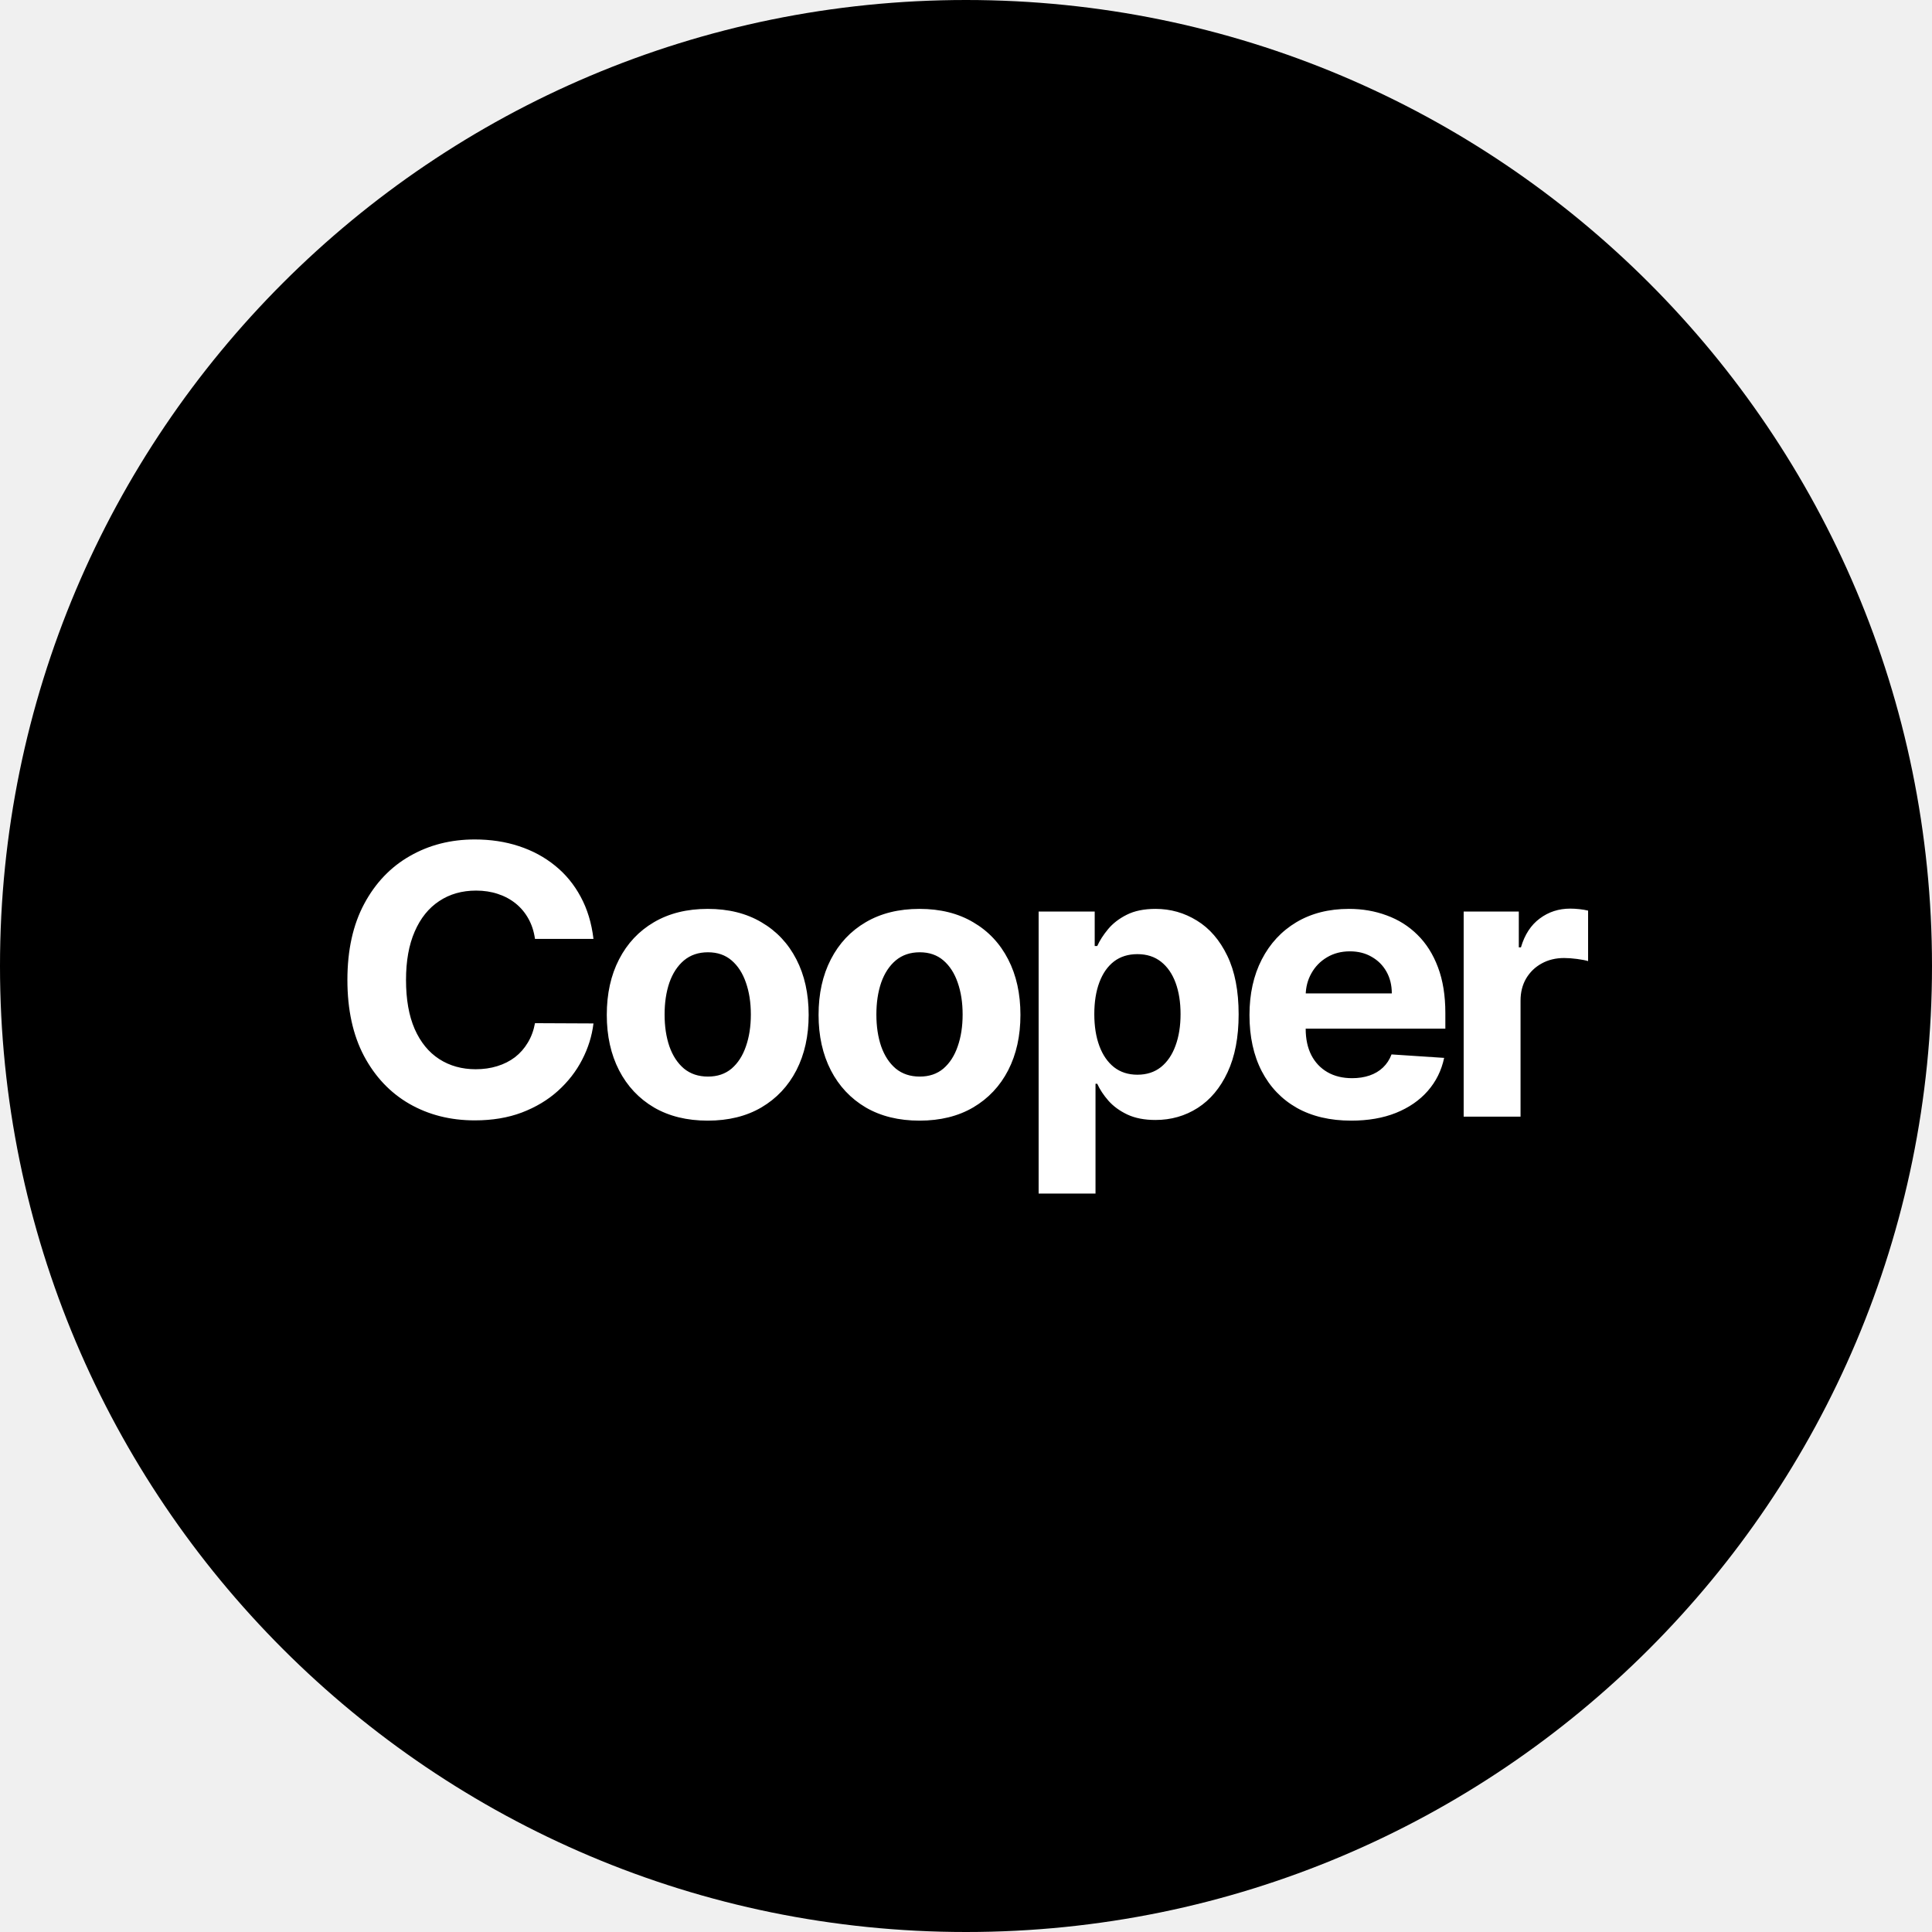
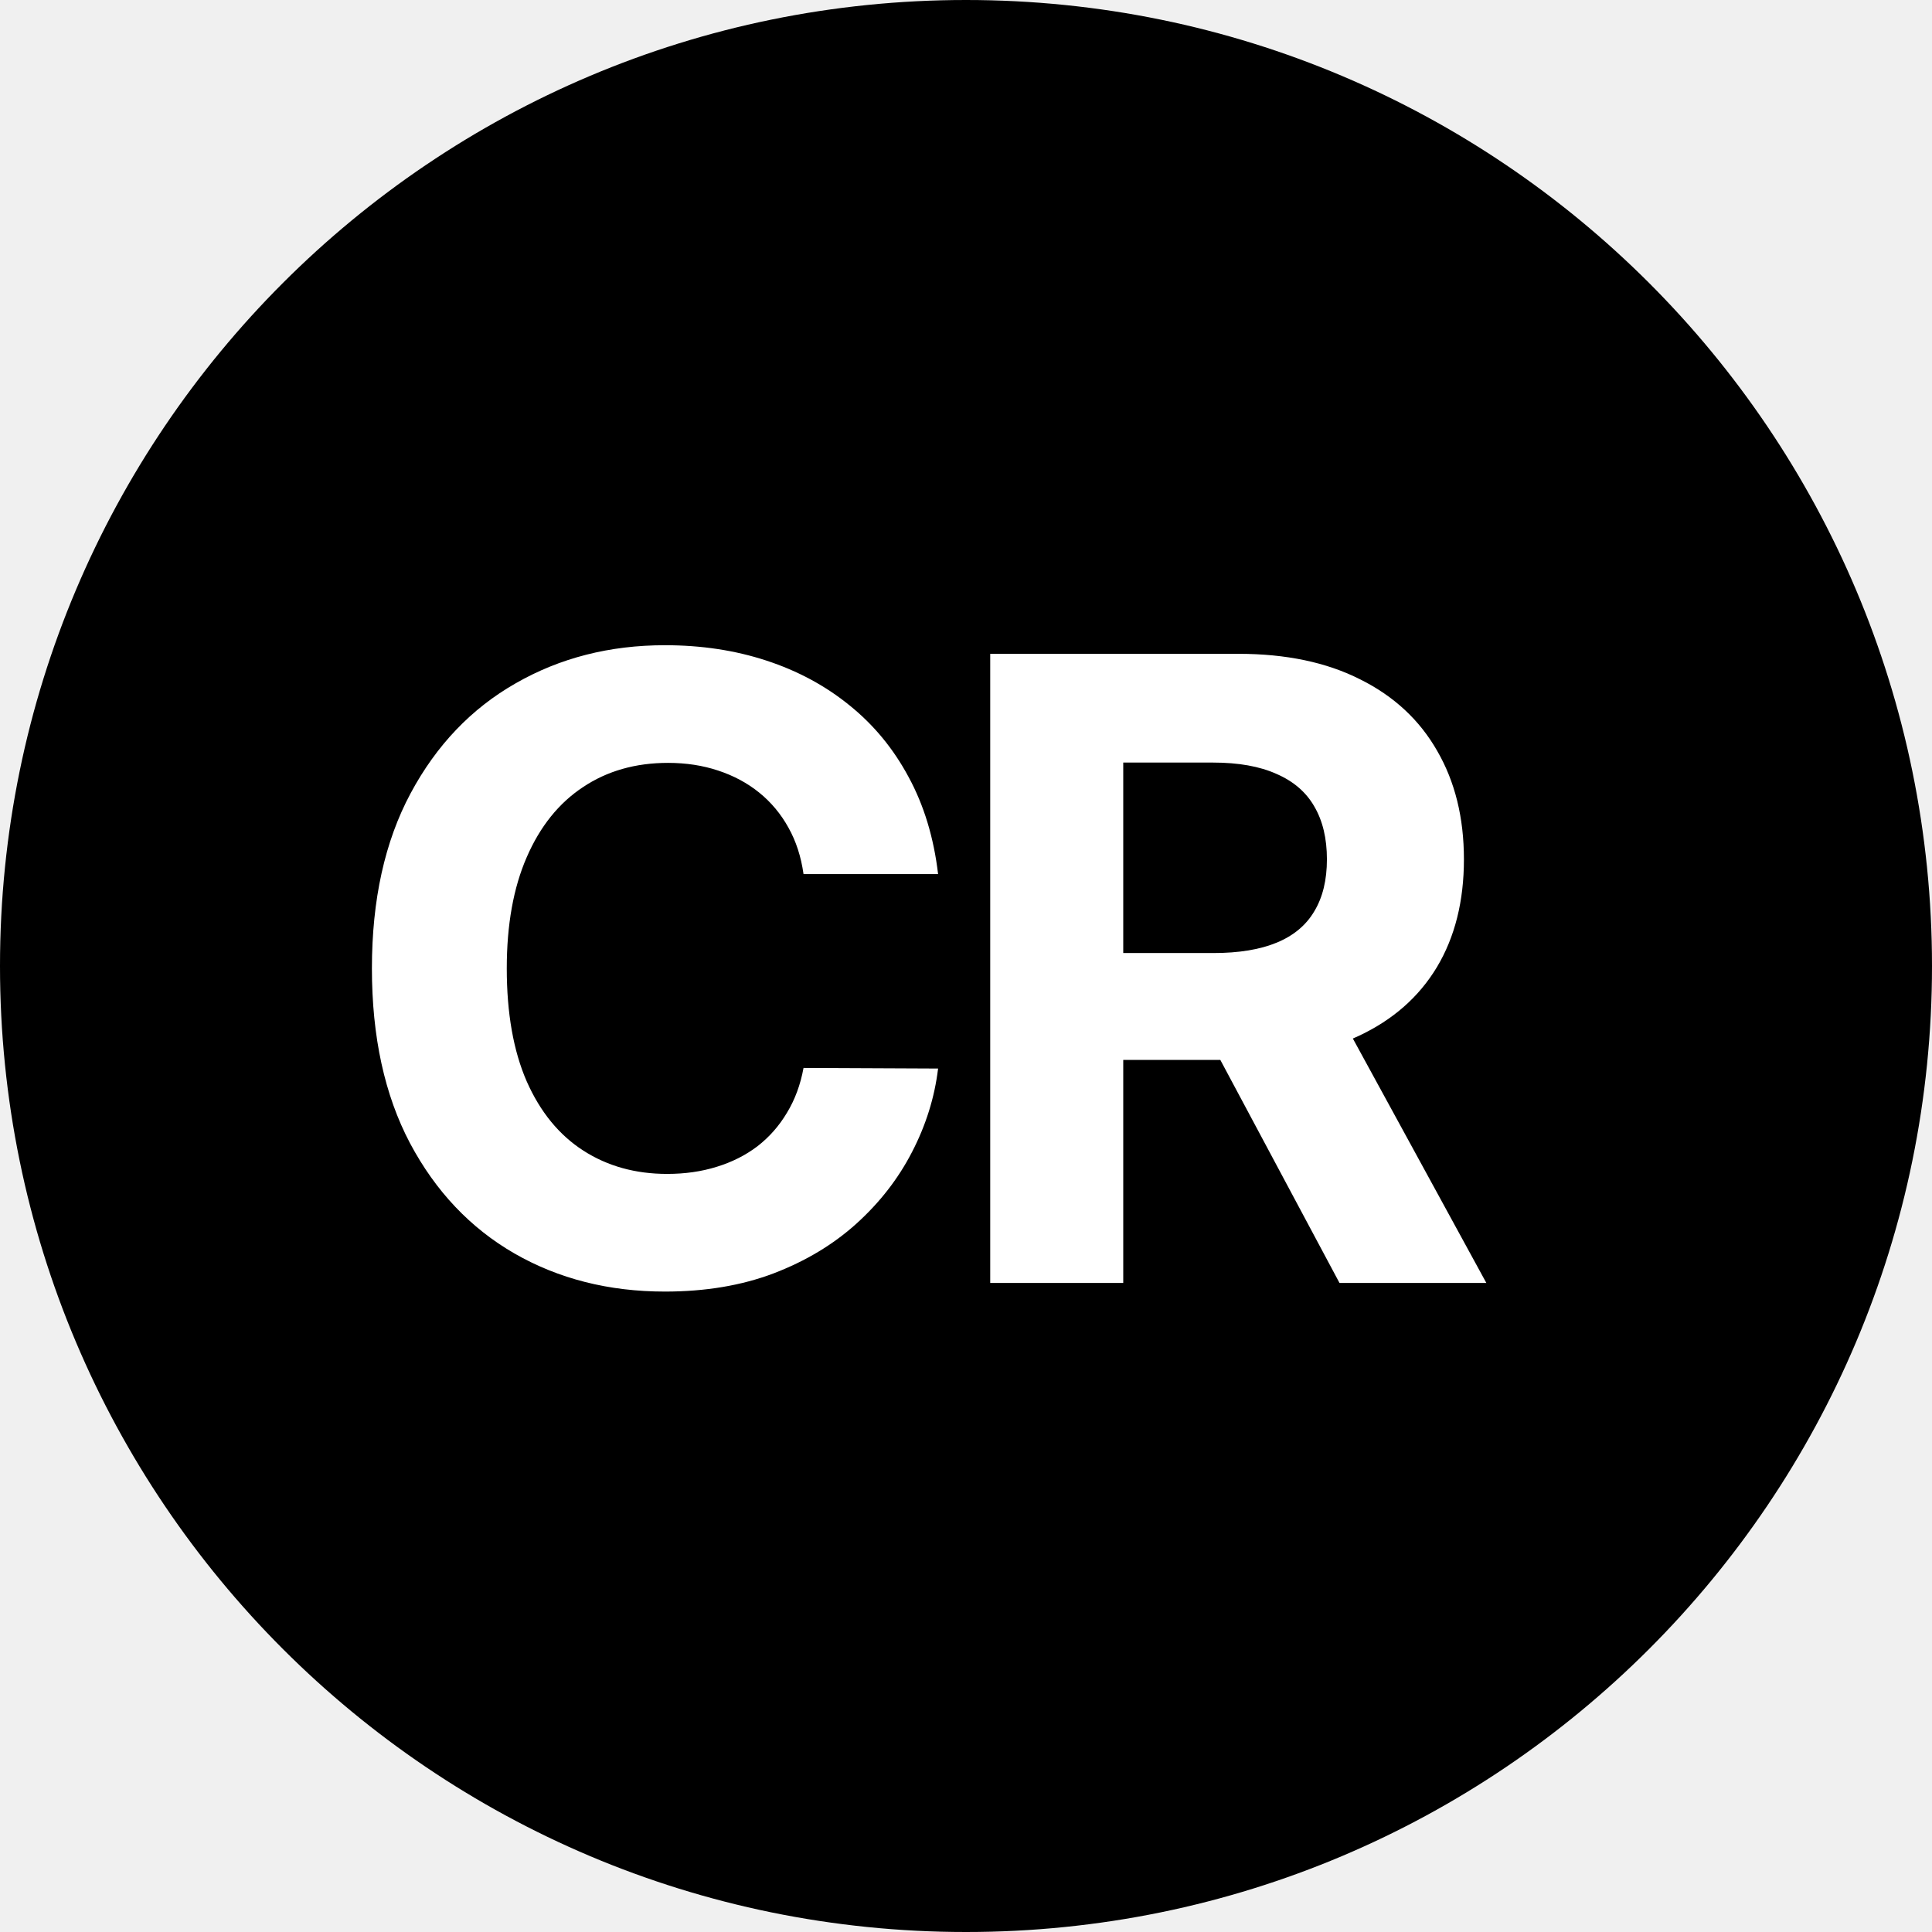
<svg xmlns="http://www.w3.org/2000/svg" width="512" height="512" viewBox="0 0 512 512" fill="none">
  <rect width="512" height="512" rx="256" fill="black" />
-   <path d="M157.276 248.825H141.778C141.495 246.82 140.917 245.039 140.044 243.482C139.172 241.901 138.051 240.557 136.683 239.448C135.315 238.339 133.734 237.49 131.942 236.901C130.172 236.311 128.25 236.016 126.174 236.016C122.423 236.016 119.156 236.948 116.373 238.811C113.589 240.651 111.431 243.34 109.898 246.879C108.364 250.393 107.598 254.663 107.598 259.687C107.598 264.853 108.364 269.194 109.898 272.709C111.455 276.223 113.625 278.877 116.408 280.67C119.192 282.463 122.412 283.359 126.068 283.359C128.12 283.359 130.019 283.088 131.765 282.545C133.534 282.003 135.102 281.212 136.471 280.174C137.839 279.113 138.971 277.827 139.867 276.318C140.787 274.808 141.424 273.086 141.778 271.152L157.276 271.222C156.875 274.548 155.872 277.757 154.268 280.847C152.688 283.913 150.553 286.661 147.864 289.091C145.198 291.497 142.014 293.408 138.311 294.823C134.631 296.215 130.467 296.911 125.82 296.911C119.357 296.911 113.578 295.448 108.482 292.523C103.411 289.598 99.401 285.364 96.452 279.821C93.527 274.277 92.064 267.566 92.064 259.687C92.064 251.785 93.551 245.062 96.523 239.519C99.495 233.976 103.529 229.753 108.624 226.852C113.719 223.927 119.451 222.464 125.82 222.464C130.019 222.464 133.911 223.054 137.497 224.233C141.106 225.413 144.302 227.135 147.086 229.399C149.869 231.64 152.134 234.388 153.879 237.644C155.648 240.899 156.781 244.626 157.276 248.825ZM187.554 296.981C182.057 296.981 177.304 295.814 173.294 293.479C169.308 291.12 166.229 287.841 164.059 283.642C161.889 279.42 160.804 274.525 160.804 268.958C160.804 263.344 161.889 258.437 164.059 254.238C166.229 250.016 169.308 246.737 173.294 244.402C177.304 242.043 182.057 240.863 187.554 240.863C193.05 240.863 197.791 242.043 201.778 244.402C205.788 246.737 208.878 250.016 211.048 254.238C213.218 258.437 214.303 263.344 214.303 268.958C214.303 274.525 213.218 279.42 211.048 283.642C208.878 287.841 205.788 291.12 201.778 293.479C197.791 295.814 193.05 296.981 187.554 296.981ZM187.624 285.305C190.125 285.305 192.212 284.597 193.887 283.182C195.562 281.743 196.824 279.785 197.673 277.308C198.546 274.832 198.982 272.013 198.982 268.852C198.982 265.691 198.546 262.872 197.673 260.395C196.824 257.918 195.562 255.96 193.887 254.521C192.212 253.083 190.125 252.363 187.624 252.363C185.1 252.363 182.977 253.083 181.255 254.521C179.557 255.96 178.271 257.918 177.399 260.395C176.549 262.872 176.125 265.691 176.125 268.852C176.125 272.013 176.549 274.832 177.399 277.308C178.271 279.785 179.557 281.743 181.255 283.182C182.977 284.597 185.1 285.305 187.624 285.305ZM243.679 296.981C238.182 296.981 233.429 295.814 229.419 293.479C225.433 291.12 222.354 287.841 220.184 283.642C218.014 279.42 216.929 274.525 216.929 268.958C216.929 263.344 218.014 258.437 220.184 254.238C222.354 250.016 225.433 246.737 229.419 244.402C233.429 242.043 238.182 240.863 243.679 240.863C249.175 240.863 253.916 242.043 257.903 244.402C261.913 246.737 265.003 250.016 267.173 254.238C269.343 258.437 270.428 263.344 270.428 268.958C270.428 274.525 269.343 279.42 267.173 283.642C265.003 287.841 261.913 291.12 257.903 293.479C253.916 295.814 249.175 296.981 243.679 296.981ZM243.749 285.305C246.25 285.305 248.337 284.597 250.012 283.182C251.687 281.743 252.949 279.785 253.798 277.308C254.671 274.832 255.107 272.013 255.107 268.852C255.107 265.691 254.671 262.872 253.798 260.395C252.949 257.918 251.687 255.96 250.012 254.521C248.337 253.083 246.25 252.363 243.749 252.363C241.225 252.363 239.102 253.083 237.38 254.521C235.682 255.96 234.396 257.918 233.524 260.395C232.674 262.872 232.25 265.691 232.25 268.852C232.25 272.013 232.674 274.832 233.524 277.308C234.396 279.785 235.682 281.743 237.38 283.182C239.102 284.597 241.225 285.305 243.749 285.305ZM275.248 316.301V241.571H290.109V250.7H290.781C291.441 249.238 292.397 247.751 293.647 246.242C294.921 244.708 296.572 243.435 298.601 242.42C300.653 241.382 303.2 240.863 306.243 240.863C310.206 240.863 313.863 241.901 317.212 243.977C320.562 246.029 323.239 249.131 325.244 253.283C327.249 257.411 328.252 262.589 328.252 268.816C328.252 274.879 327.273 279.997 325.315 284.173C323.381 288.324 320.739 291.473 317.389 293.62C314.063 295.743 310.336 296.805 306.208 296.805C303.283 296.805 300.794 296.321 298.742 295.354C296.714 294.387 295.051 293.172 293.753 291.709C292.456 290.223 291.465 288.725 290.781 287.216H290.321V316.301H275.248ZM290.002 268.746C290.002 271.977 290.451 274.796 291.347 277.202C292.243 279.608 293.541 281.484 295.239 282.828C296.938 284.149 299.002 284.81 301.431 284.81C303.885 284.81 305.96 284.137 307.659 282.793C309.357 281.425 310.643 279.537 311.516 277.131C312.412 274.702 312.86 271.906 312.86 268.746C312.86 265.608 312.424 262.848 311.551 260.466C310.678 258.083 309.393 256.22 307.694 254.875C305.996 253.531 303.908 252.858 301.431 252.858C298.978 252.858 296.902 253.507 295.204 254.805C293.529 256.102 292.243 257.942 291.347 260.324C290.451 262.707 290.002 265.514 290.002 268.746ZM358.087 296.981C352.497 296.981 347.684 295.849 343.651 293.585C339.641 291.297 336.55 288.065 334.38 283.89C332.21 279.691 331.125 274.725 331.125 268.993C331.125 263.403 332.21 258.496 334.38 254.274C336.55 250.051 339.605 246.761 343.545 244.402C347.508 242.043 352.155 240.863 357.486 240.863C361.071 240.863 364.409 241.441 367.499 242.597C370.613 243.73 373.326 245.44 375.637 247.728C377.973 250.016 379.789 252.894 381.086 256.361C382.384 259.805 383.032 263.839 383.032 268.462V272.602H337.14V263.261H368.844C368.844 261.091 368.372 259.168 367.428 257.494C366.485 255.819 365.176 254.51 363.501 253.566C361.85 252.599 359.927 252.115 357.733 252.115C355.445 252.115 353.417 252.646 351.647 253.708C349.902 254.746 348.534 256.149 347.543 257.918C346.552 259.664 346.045 261.61 346.021 263.757V272.638C346.021 275.327 346.517 277.65 347.508 279.608C348.522 281.566 349.949 283.076 351.789 284.137C353.629 285.199 355.811 285.73 358.335 285.73C360.01 285.73 361.543 285.494 362.935 285.022C364.326 284.55 365.518 283.842 366.508 282.899C367.499 281.955 368.254 280.799 368.773 279.431L382.714 280.351C382.006 283.701 380.556 286.626 378.362 289.126C376.192 291.603 373.385 293.538 369.941 294.929C366.52 296.297 362.569 296.981 358.087 296.981ZM387.887 295.92V241.571H402.5V251.054H403.066C404.057 247.681 405.72 245.133 408.056 243.411C410.391 241.666 413.08 240.793 416.123 240.793C416.878 240.793 417.692 240.84 418.564 240.934C419.437 241.029 420.204 241.158 420.864 241.323V254.698C420.157 254.486 419.178 254.297 417.927 254.132C416.677 253.967 415.533 253.885 414.495 253.885C412.278 253.885 410.296 254.368 408.551 255.335C406.829 256.279 405.461 257.6 404.446 259.298C403.456 260.997 402.96 262.954 402.96 265.172V295.92H387.887Z" fill="white" />
+   <path d="M248.603 231.641H212.944C212.293 227.027 210.963 222.93 208.955 219.348C206.947 215.711 204.369 212.617 201.221 210.067C198.073 207.516 194.437 205.562 190.312 204.205C186.241 202.848 181.818 202.17 177.042 202.17C168.412 202.17 160.895 204.313 154.49 208.601C148.086 212.835 143.12 219.022 139.592 227.163C136.064 235.25 134.3 245.074 134.3 256.634C134.3 268.52 136.064 278.507 139.592 286.594C143.174 294.681 148.167 300.787 154.572 304.911C160.976 309.036 168.385 311.099 176.797 311.099C181.519 311.099 185.888 310.475 189.905 309.226C193.975 307.978 197.585 306.16 200.732 303.772C203.88 301.329 206.486 298.371 208.548 294.898C210.665 291.424 212.13 287.462 212.944 283.012L248.603 283.174C247.68 290.827 245.373 298.209 241.683 305.319C238.046 312.374 233.134 318.697 226.947 324.288C220.814 329.824 213.487 334.22 204.966 337.476C196.499 340.678 186.92 342.28 176.227 342.28C161.356 342.28 148.059 338.915 136.336 332.184C124.667 325.454 115.44 315.712 108.656 302.958C101.926 290.203 98.561 274.762 98.561 256.634C98.561 238.452 101.98 222.984 108.818 210.229C115.657 197.475 124.938 187.76 136.661 181.084C148.385 174.354 161.573 170.989 176.227 170.989C185.888 170.989 194.844 172.346 203.093 175.059C211.397 177.773 218.752 181.735 225.156 186.946C231.56 192.102 236.771 198.425 240.787 205.915C244.858 213.404 247.463 221.98 248.603 231.641ZM262.418 340V173.268H328.199C340.791 173.268 351.537 175.521 360.438 180.026C369.393 184.476 376.205 190.799 380.873 198.995C385.594 207.136 387.955 216.715 387.955 227.733C387.955 238.805 385.567 248.33 380.791 256.309C376.015 264.233 369.095 270.311 360.031 274.545C351.022 278.778 340.112 280.895 327.304 280.895H283.26V252.564H321.605C328.335 252.564 333.925 251.641 338.376 249.796C342.826 247.95 346.137 245.182 348.308 241.492C350.533 237.801 351.646 233.215 351.646 227.733C351.646 222.197 350.533 217.529 348.308 213.73C346.137 209.931 342.799 207.054 338.294 205.1C333.844 203.092 328.226 202.088 321.442 202.088H297.67V340H262.418ZM352.46 264.124L393.898 340H354.984L314.44 264.124H352.46Z" fill="white" />
</svg>
